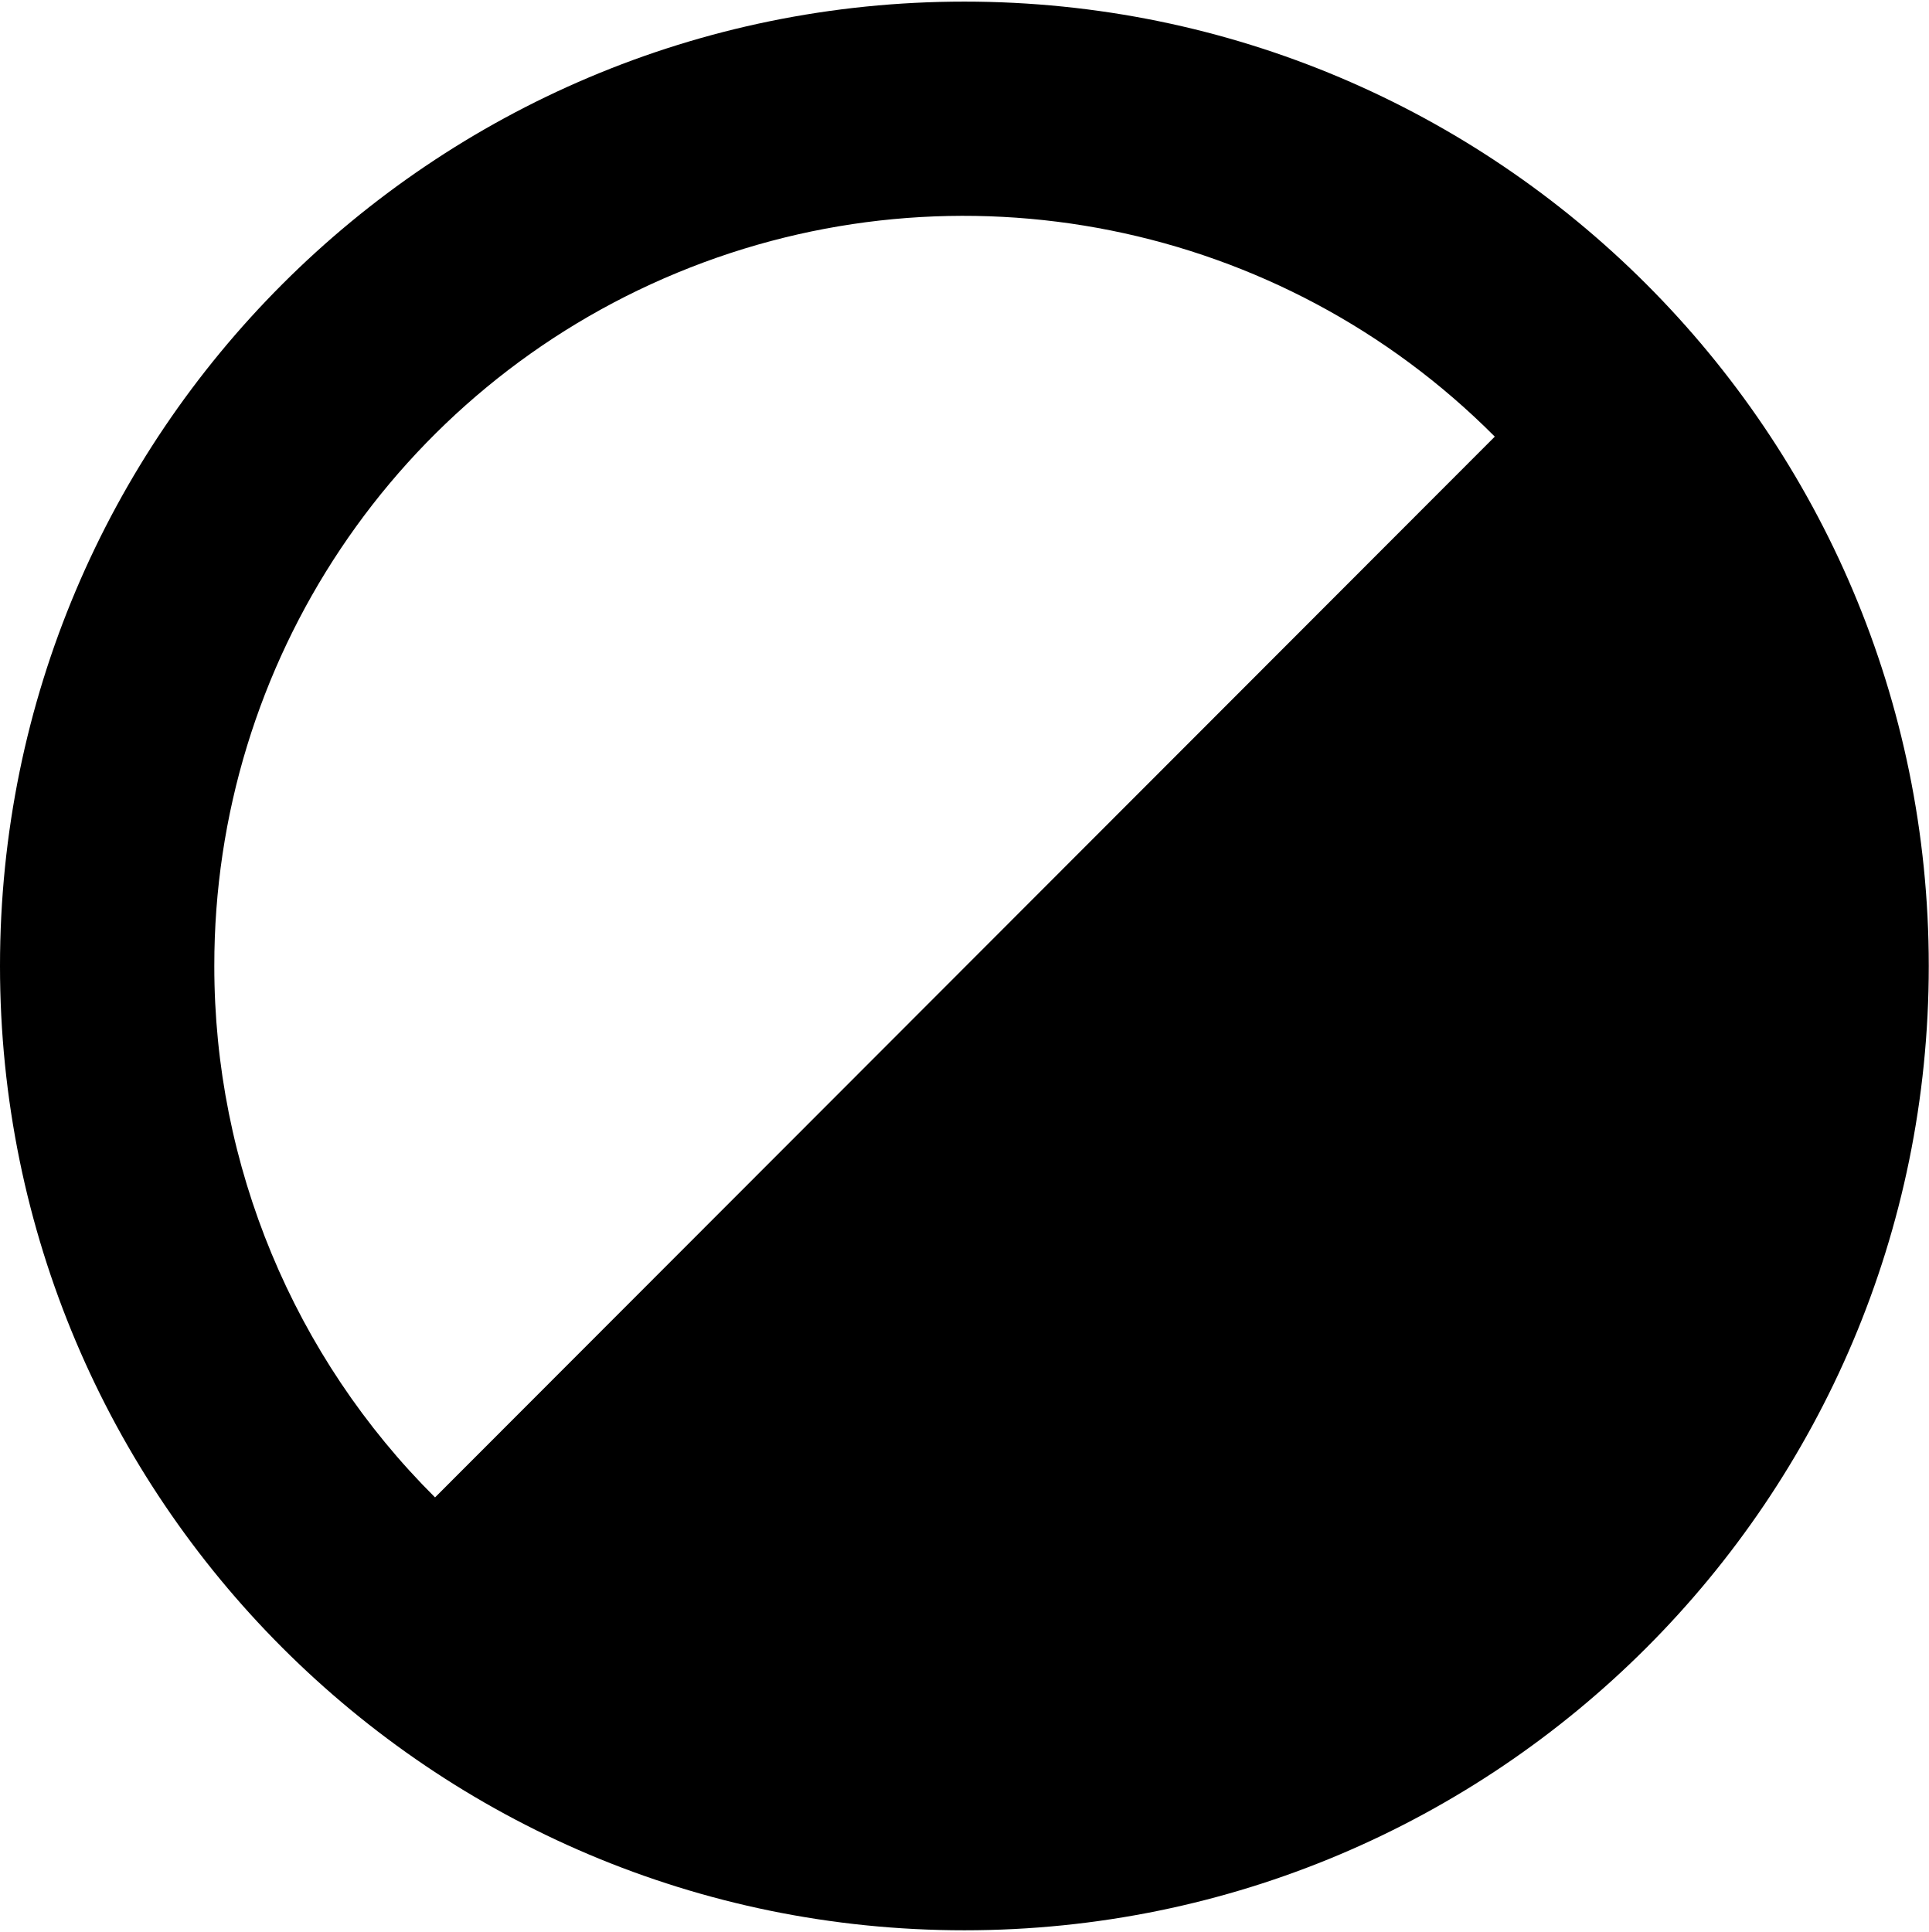
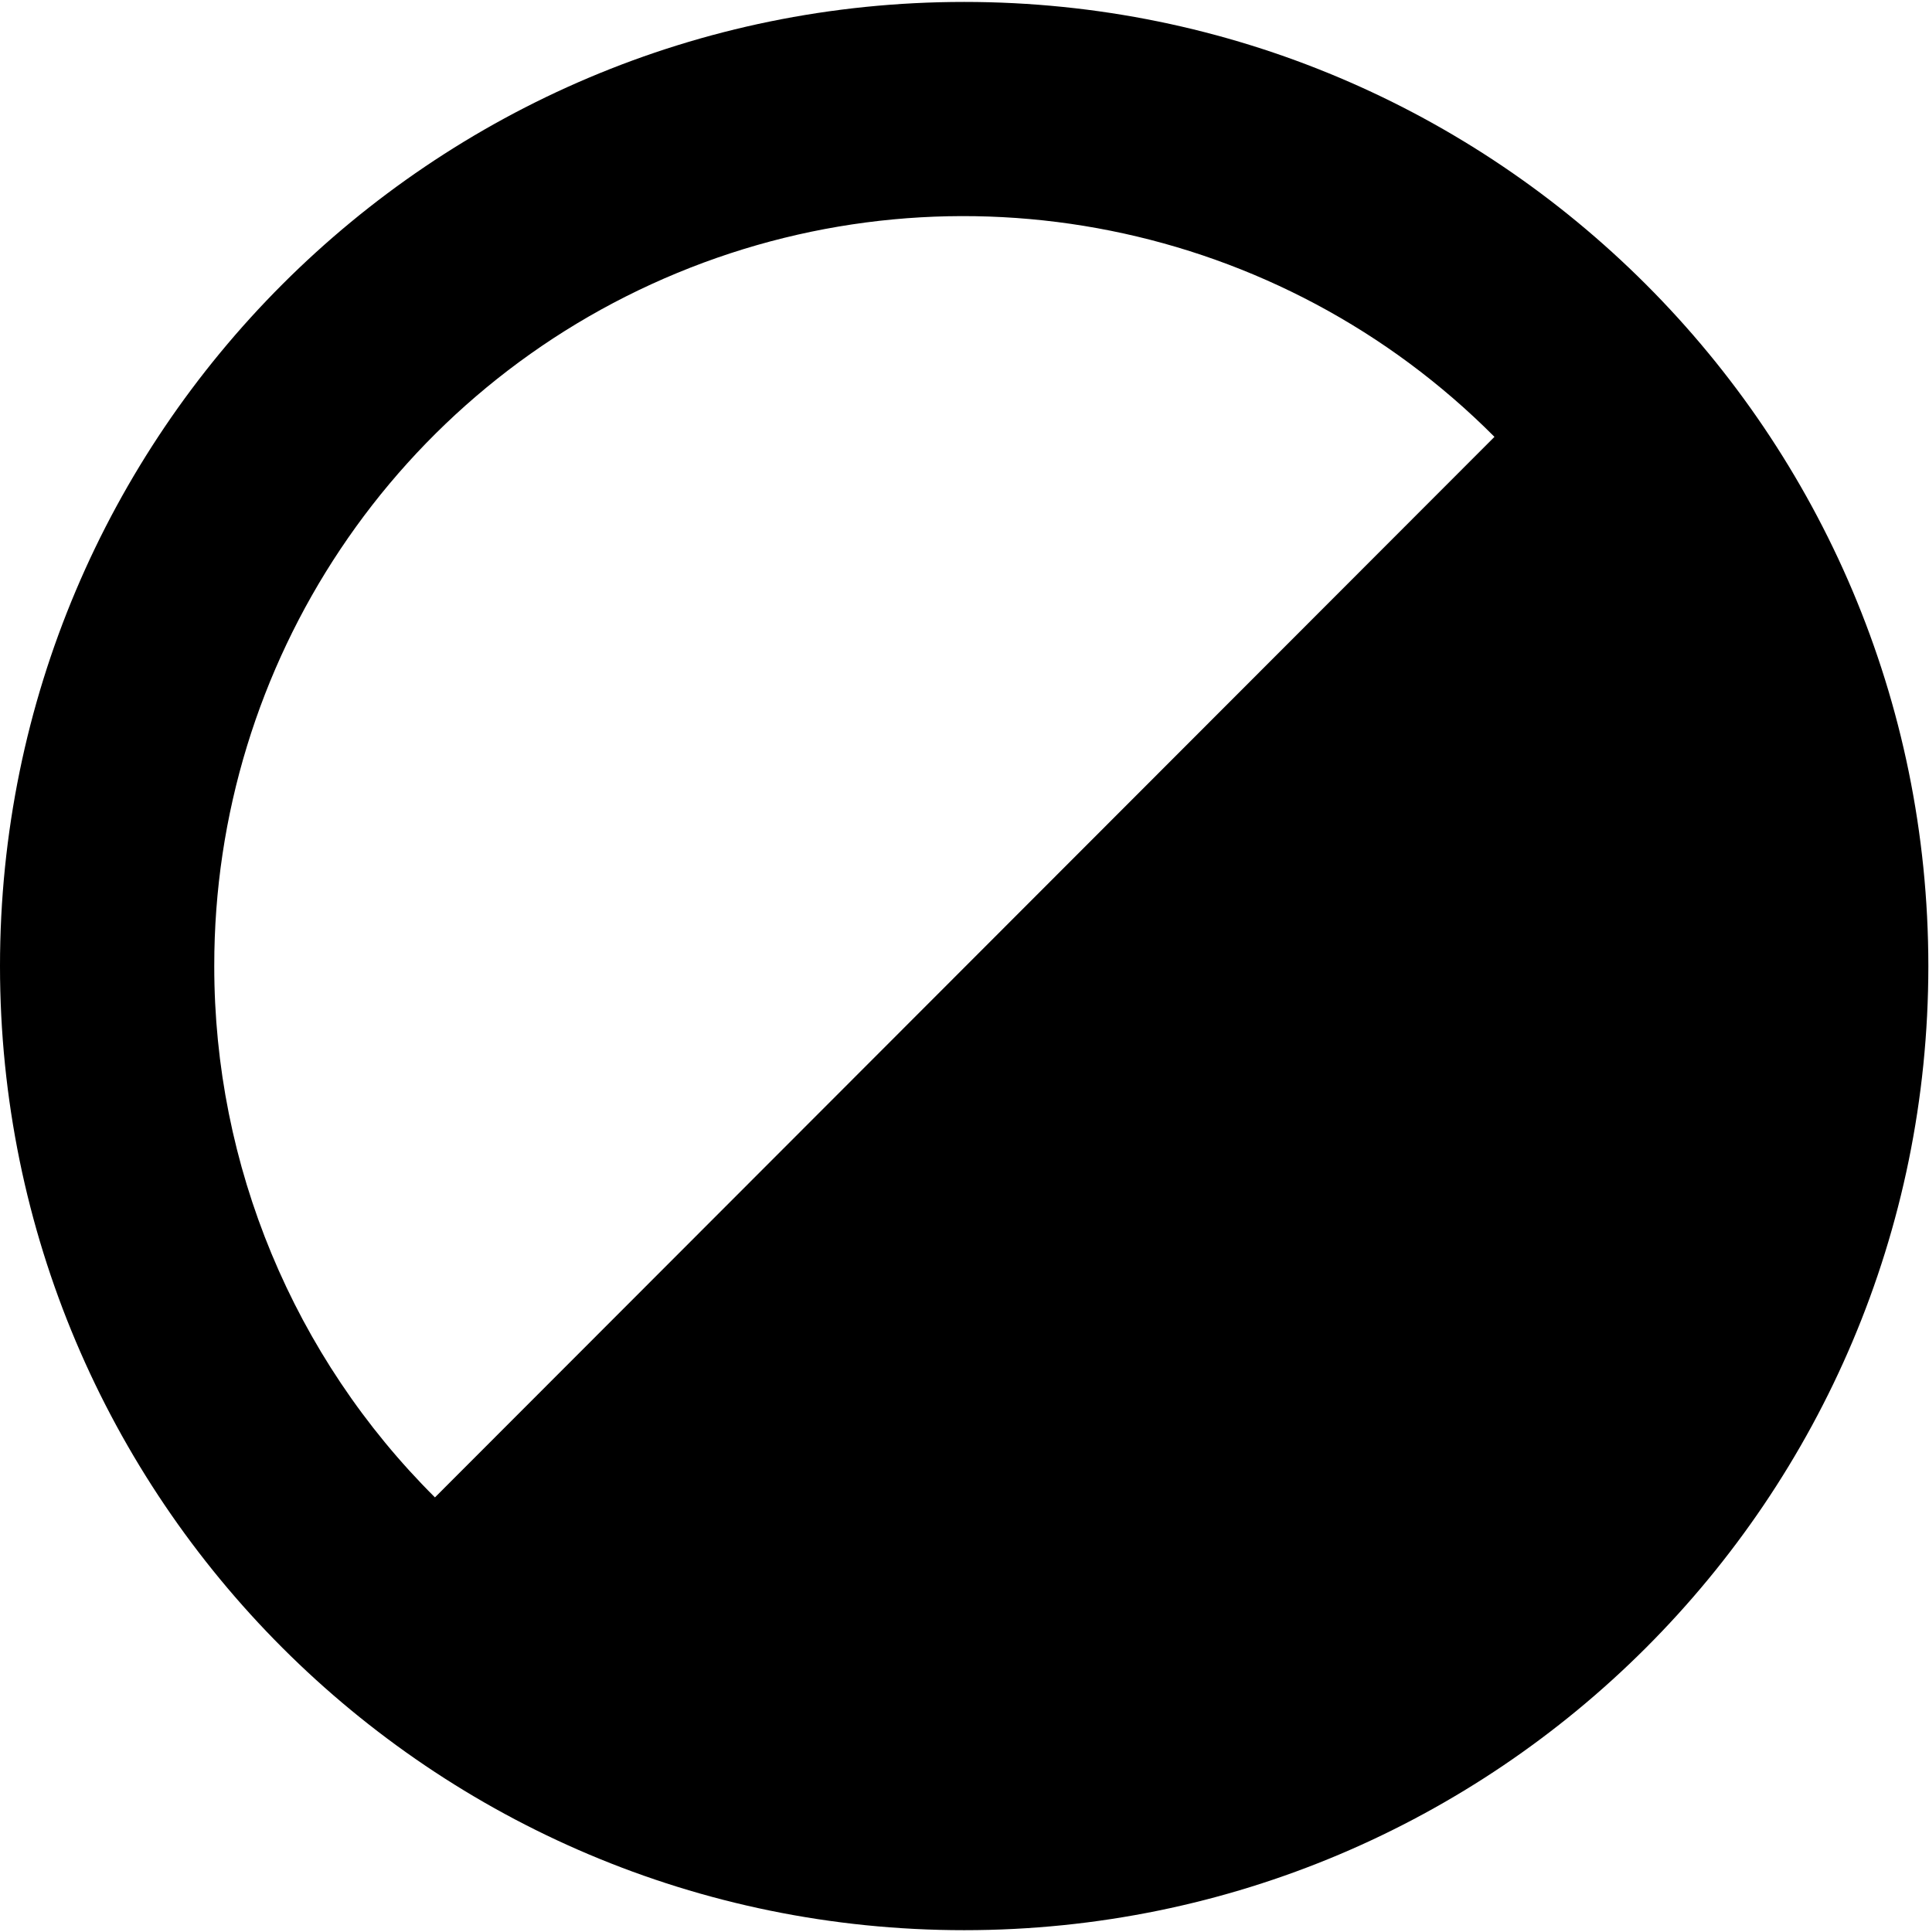
- <svg xmlns="http://www.w3.org/2000/svg" width="18" height="18.031" viewBox="0 0 18 18.031">
-   <path d="M9,.015a9,9,0,1,0,9,9A9.001,9.001,0,0,0,9,.015Zm-7,9a6.993,6.993,0,0,1,11.95-4.94l-9.89,9.9A6.991,6.991,0,0,1,2,9.015Z" />
+ <svg xmlns="http://www.w3.org/2000/svg" width="18" height="18.035" viewBox="0 0 18 18.035">
+   <path d="M9,.018a9,9,0,1,0,9,9A9.001,9.001,0,0,0,9,.018Zm-7,9a6.993,6.993,0,0,1,11.95-4.94l-9.89,9.9A6.991,6.991,0,0,1,2,9.018Z" />
+   <rect width="18" height="18.035" fill="none" />
</svg>
